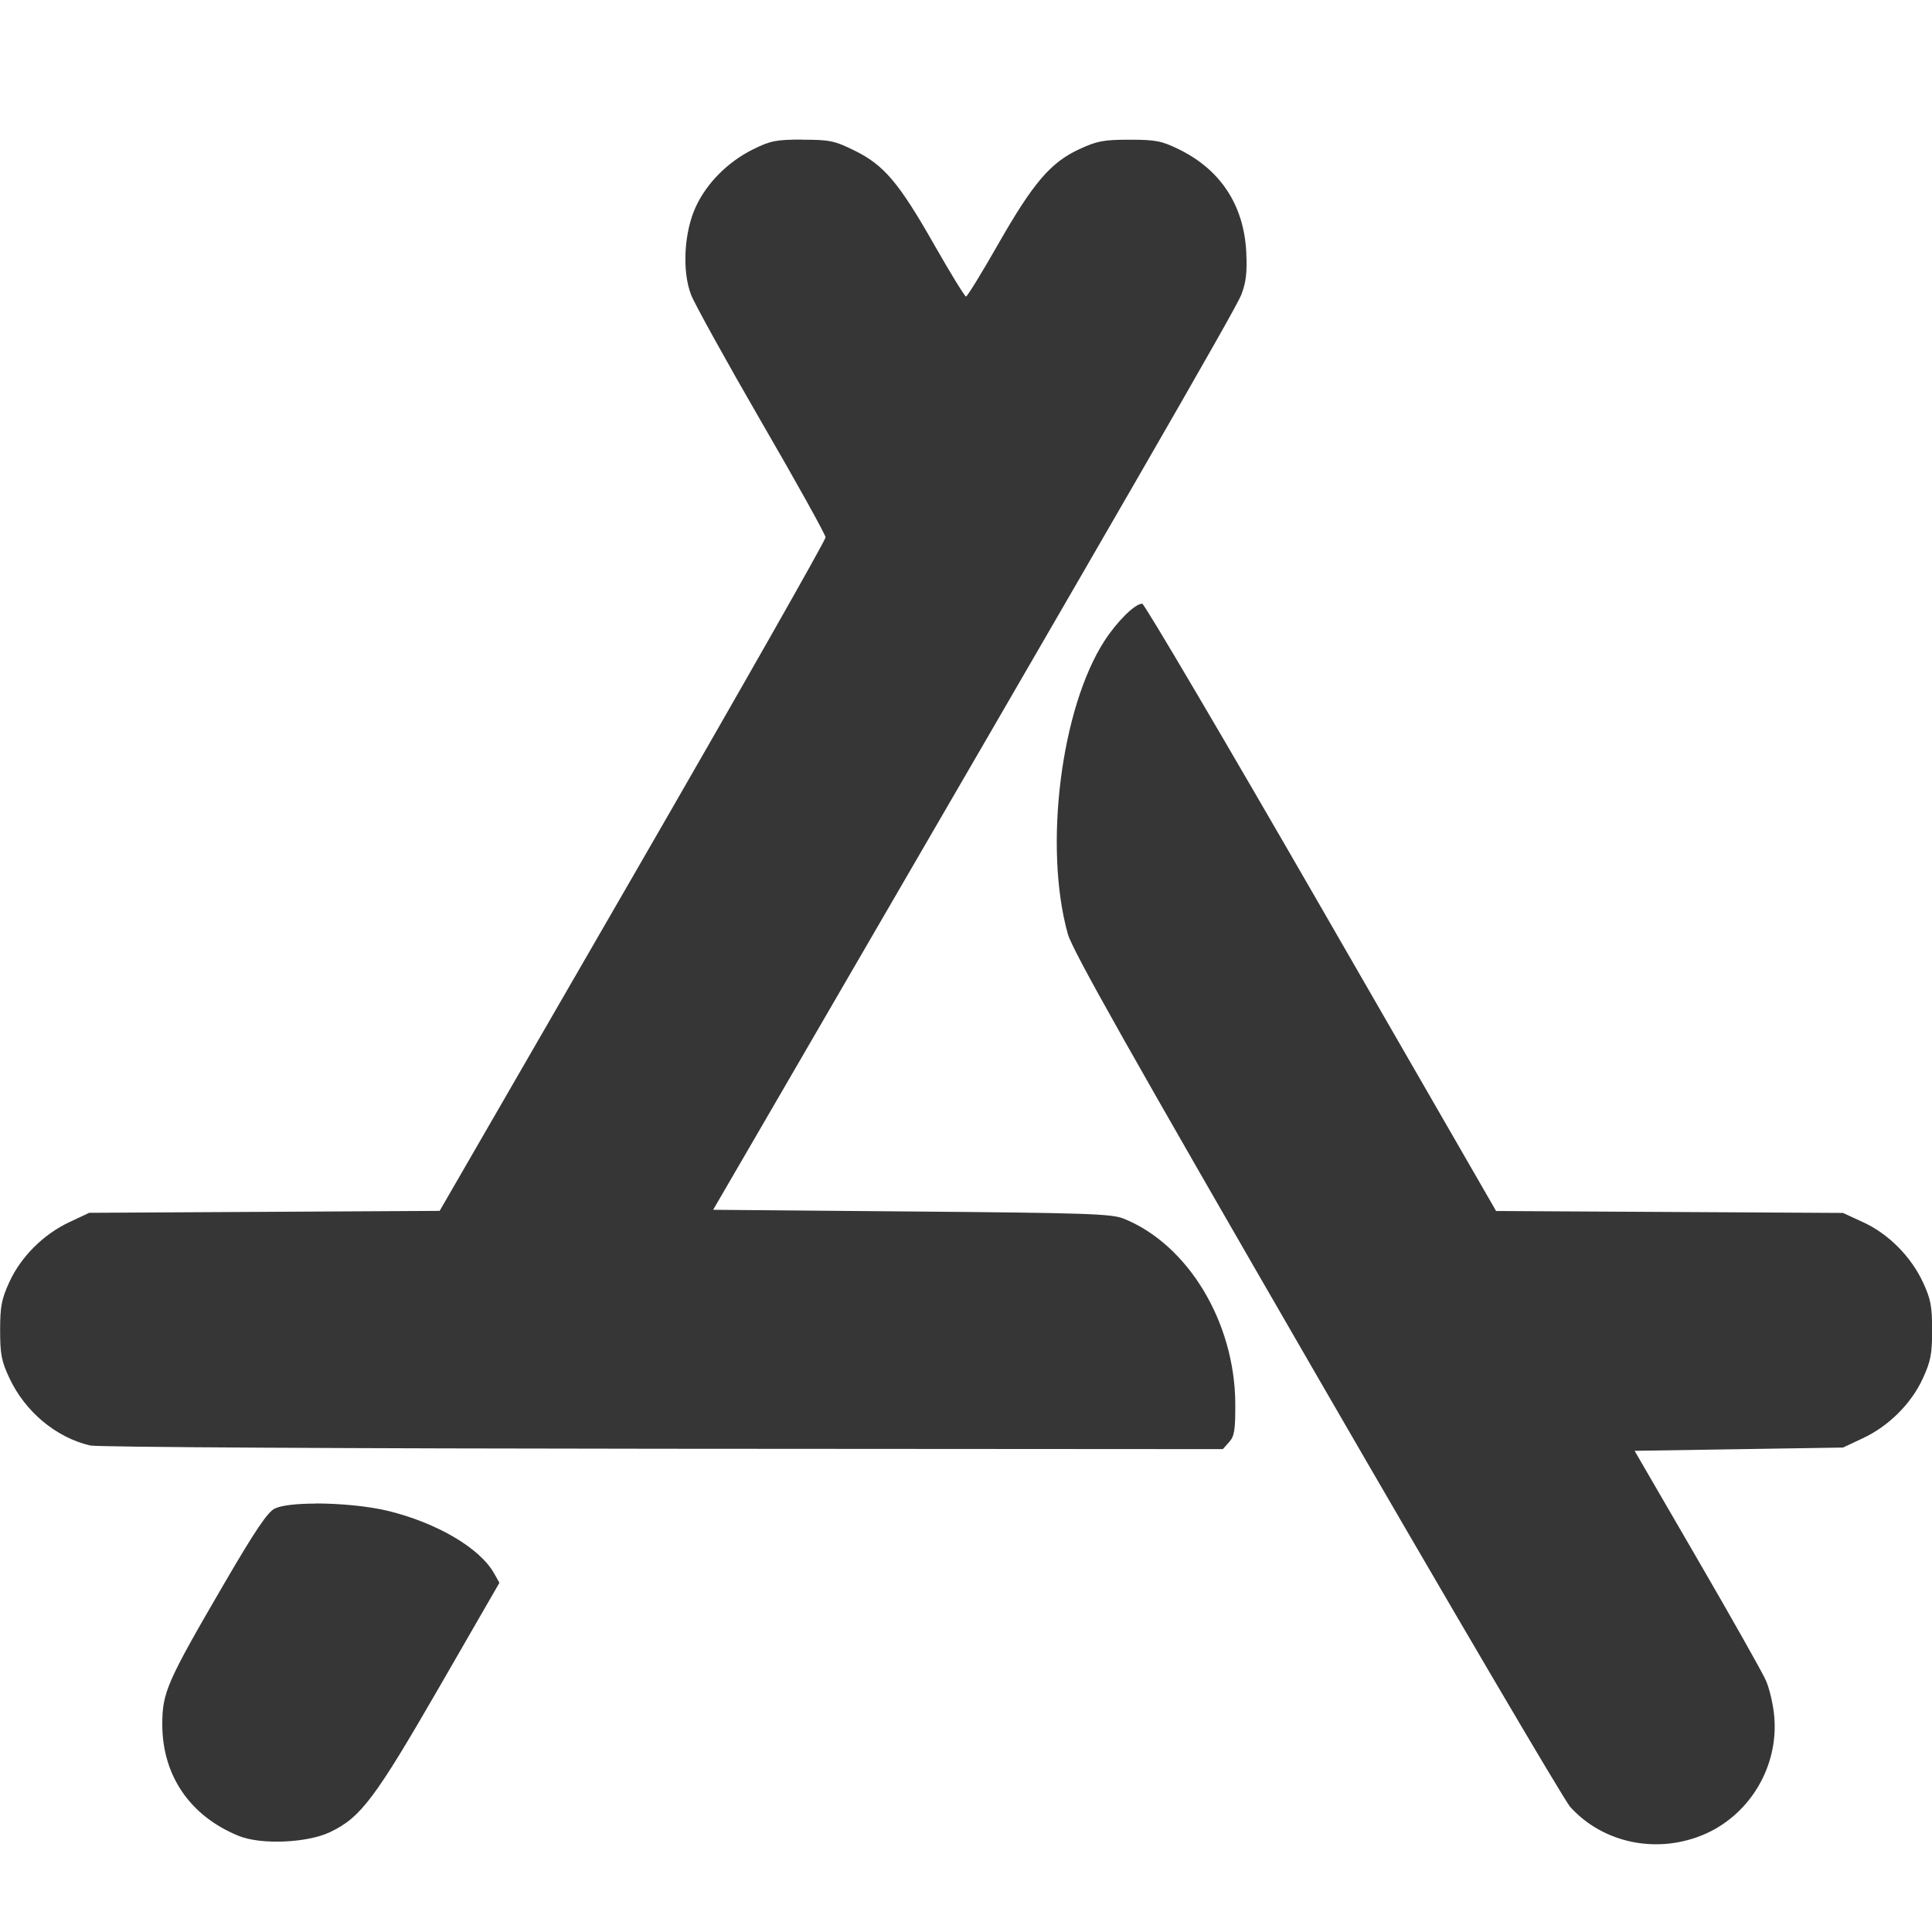
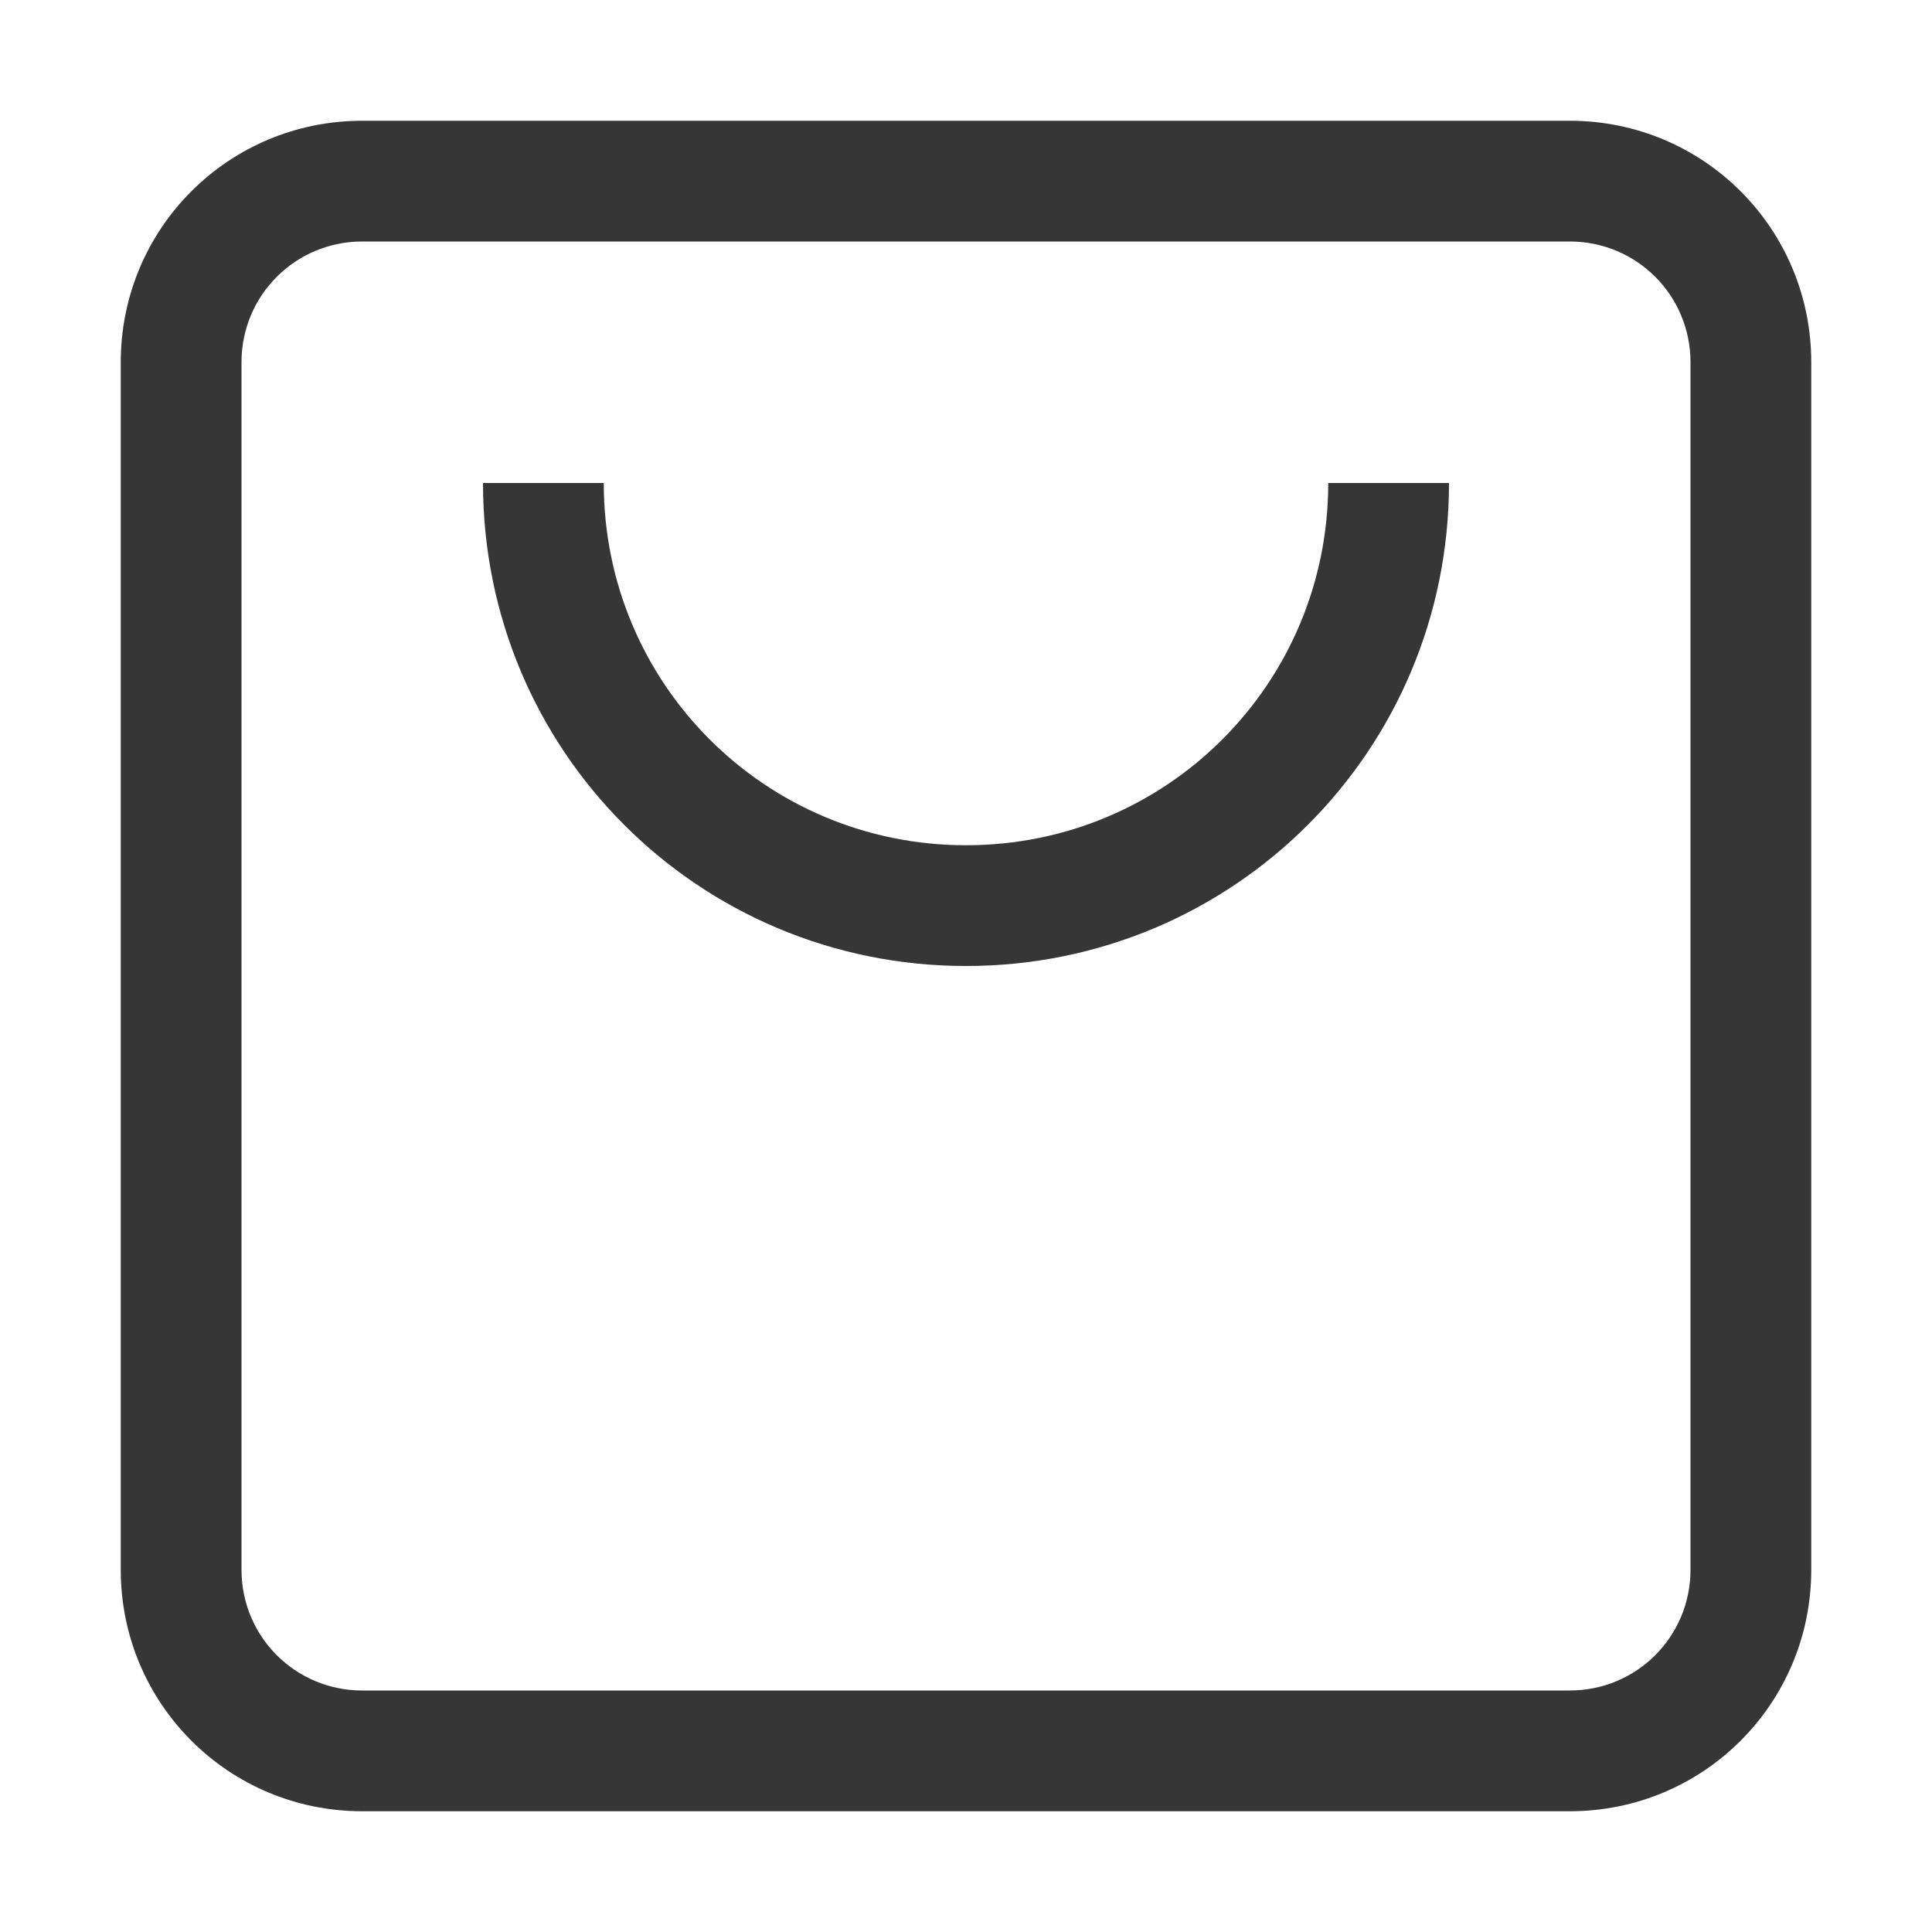
<svg xmlns="http://www.w3.org/2000/svg" width="16" height="16" version="1.1">
-   <path d="m6.647 1.156c-0.217 0-0.266 0.009-0.409 0.08-0.207 0.102-0.383 0.277-0.475 0.475-0.098 0.21-0.116 0.532-0.04 0.73 0.029 0.075 0.291 0.549 0.582 1.052 0.292 0.503 0.531 0.934 0.532 0.957 8.72e-4 0.023-0.718 1.288-1.597 2.81l-1.599 2.768-2.902 0.016-0.164 0.077c-0.214 0.1-0.401 0.286-0.497 0.495-0.065 0.142-0.077 0.203-0.077 0.4 0 0.198 0.011 0.257 0.077 0.397 0.13 0.278 0.386 0.492 0.669 0.558 0.057 0.014 2.158 0.025 4.741 0.027l4.639 0.003 0.052-0.058c0.044-0.049 0.052-0.099 0.051-0.321-0.004-0.674-0.393-1.317-0.925-1.53-0.099-0.04-0.312-0.047-1.756-0.059l-1.643-0.014 0.469-0.807c2.917-5.02 3.86-6.654 3.904-6.769 0.041-0.107 0.05-0.185 0.042-0.356-0.02-0.387-0.212-0.681-0.557-0.85-0.143-0.07-0.192-0.08-0.409-0.08-0.214 0-0.269 0.01-0.418 0.079-0.237 0.11-0.381 0.278-0.674 0.792-0.134 0.235-0.253 0.428-0.263 0.428-0.01 0-0.128-0.192-0.262-0.427-0.294-0.517-0.417-0.662-0.661-0.782-0.165-0.081-0.205-0.09-0.429-0.09zm2.812 3.844c-0.058-0.002-0.208 0.146-0.312 0.307-0.361 0.558-0.505 1.707-0.304 2.427 0.038 0.137 0.512 0.977 2.058 3.651 1.105 1.911 2.051 3.52 2.102 3.578 0.276 0.307 0.734 0.397 1.125 0.222 0.369-0.166 0.6-0.559 0.566-0.965-0.008-0.1-0.04-0.237-0.07-0.304-0.03-0.068-0.287-0.523-0.571-1.012l-0.516-0.889 1.726-0.027 0.164-0.077c0.214-0.1 0.401-0.286 0.497-0.495 0.065-0.142 0.077-0.202 0.077-0.4 0-0.197-0.011-0.257-0.076-0.397-0.1-0.214-0.286-0.401-0.495-0.497l-0.167-0.077-2.873-0.016-1.449-2.514c-0.797-1.383-1.464-2.515-1.481-2.515zm-6.844 7.452c-0.155 3.28e-4 -0.286 0.014-0.341 0.042-0.059 0.03-0.163 0.185-0.406 0.601-0.488 0.837-0.524 0.92-0.524 1.188 1e-3 0.424 0.232 0.759 0.635 0.922 0.184 0.074 0.567 0.058 0.756-0.033 0.253-0.121 0.37-0.277 0.904-1.202l0.497-0.862-0.044-0.078c-0.117-0.208-0.467-0.415-0.872-0.516-0.167-0.041-0.406-0.063-0.605-0.063z" fill="#363636" stroke-width="1.6" />
+   <path d="m3 1c-1.108 0-2 0.892-2 2v10c0 1.108 0.892 2 2 2h10c1.108 0 2-0.892 2-2v-10c0-1.108-0.892-2-2-2zm0 1h10c0.554 0 1 0.446 1 1v10c0 0.554-0.446 1-1 1h-10c-0.554 0-1-0.446-1-1v-10c0-0.554 0.446-1 1-1zm1 2c0 2.216 1.784 4 4 4s4-1.784 4-4h-1c0 1.662-1.338 3-3 3s-3-1.338-3-3z" fill="#363636" />
</svg>
